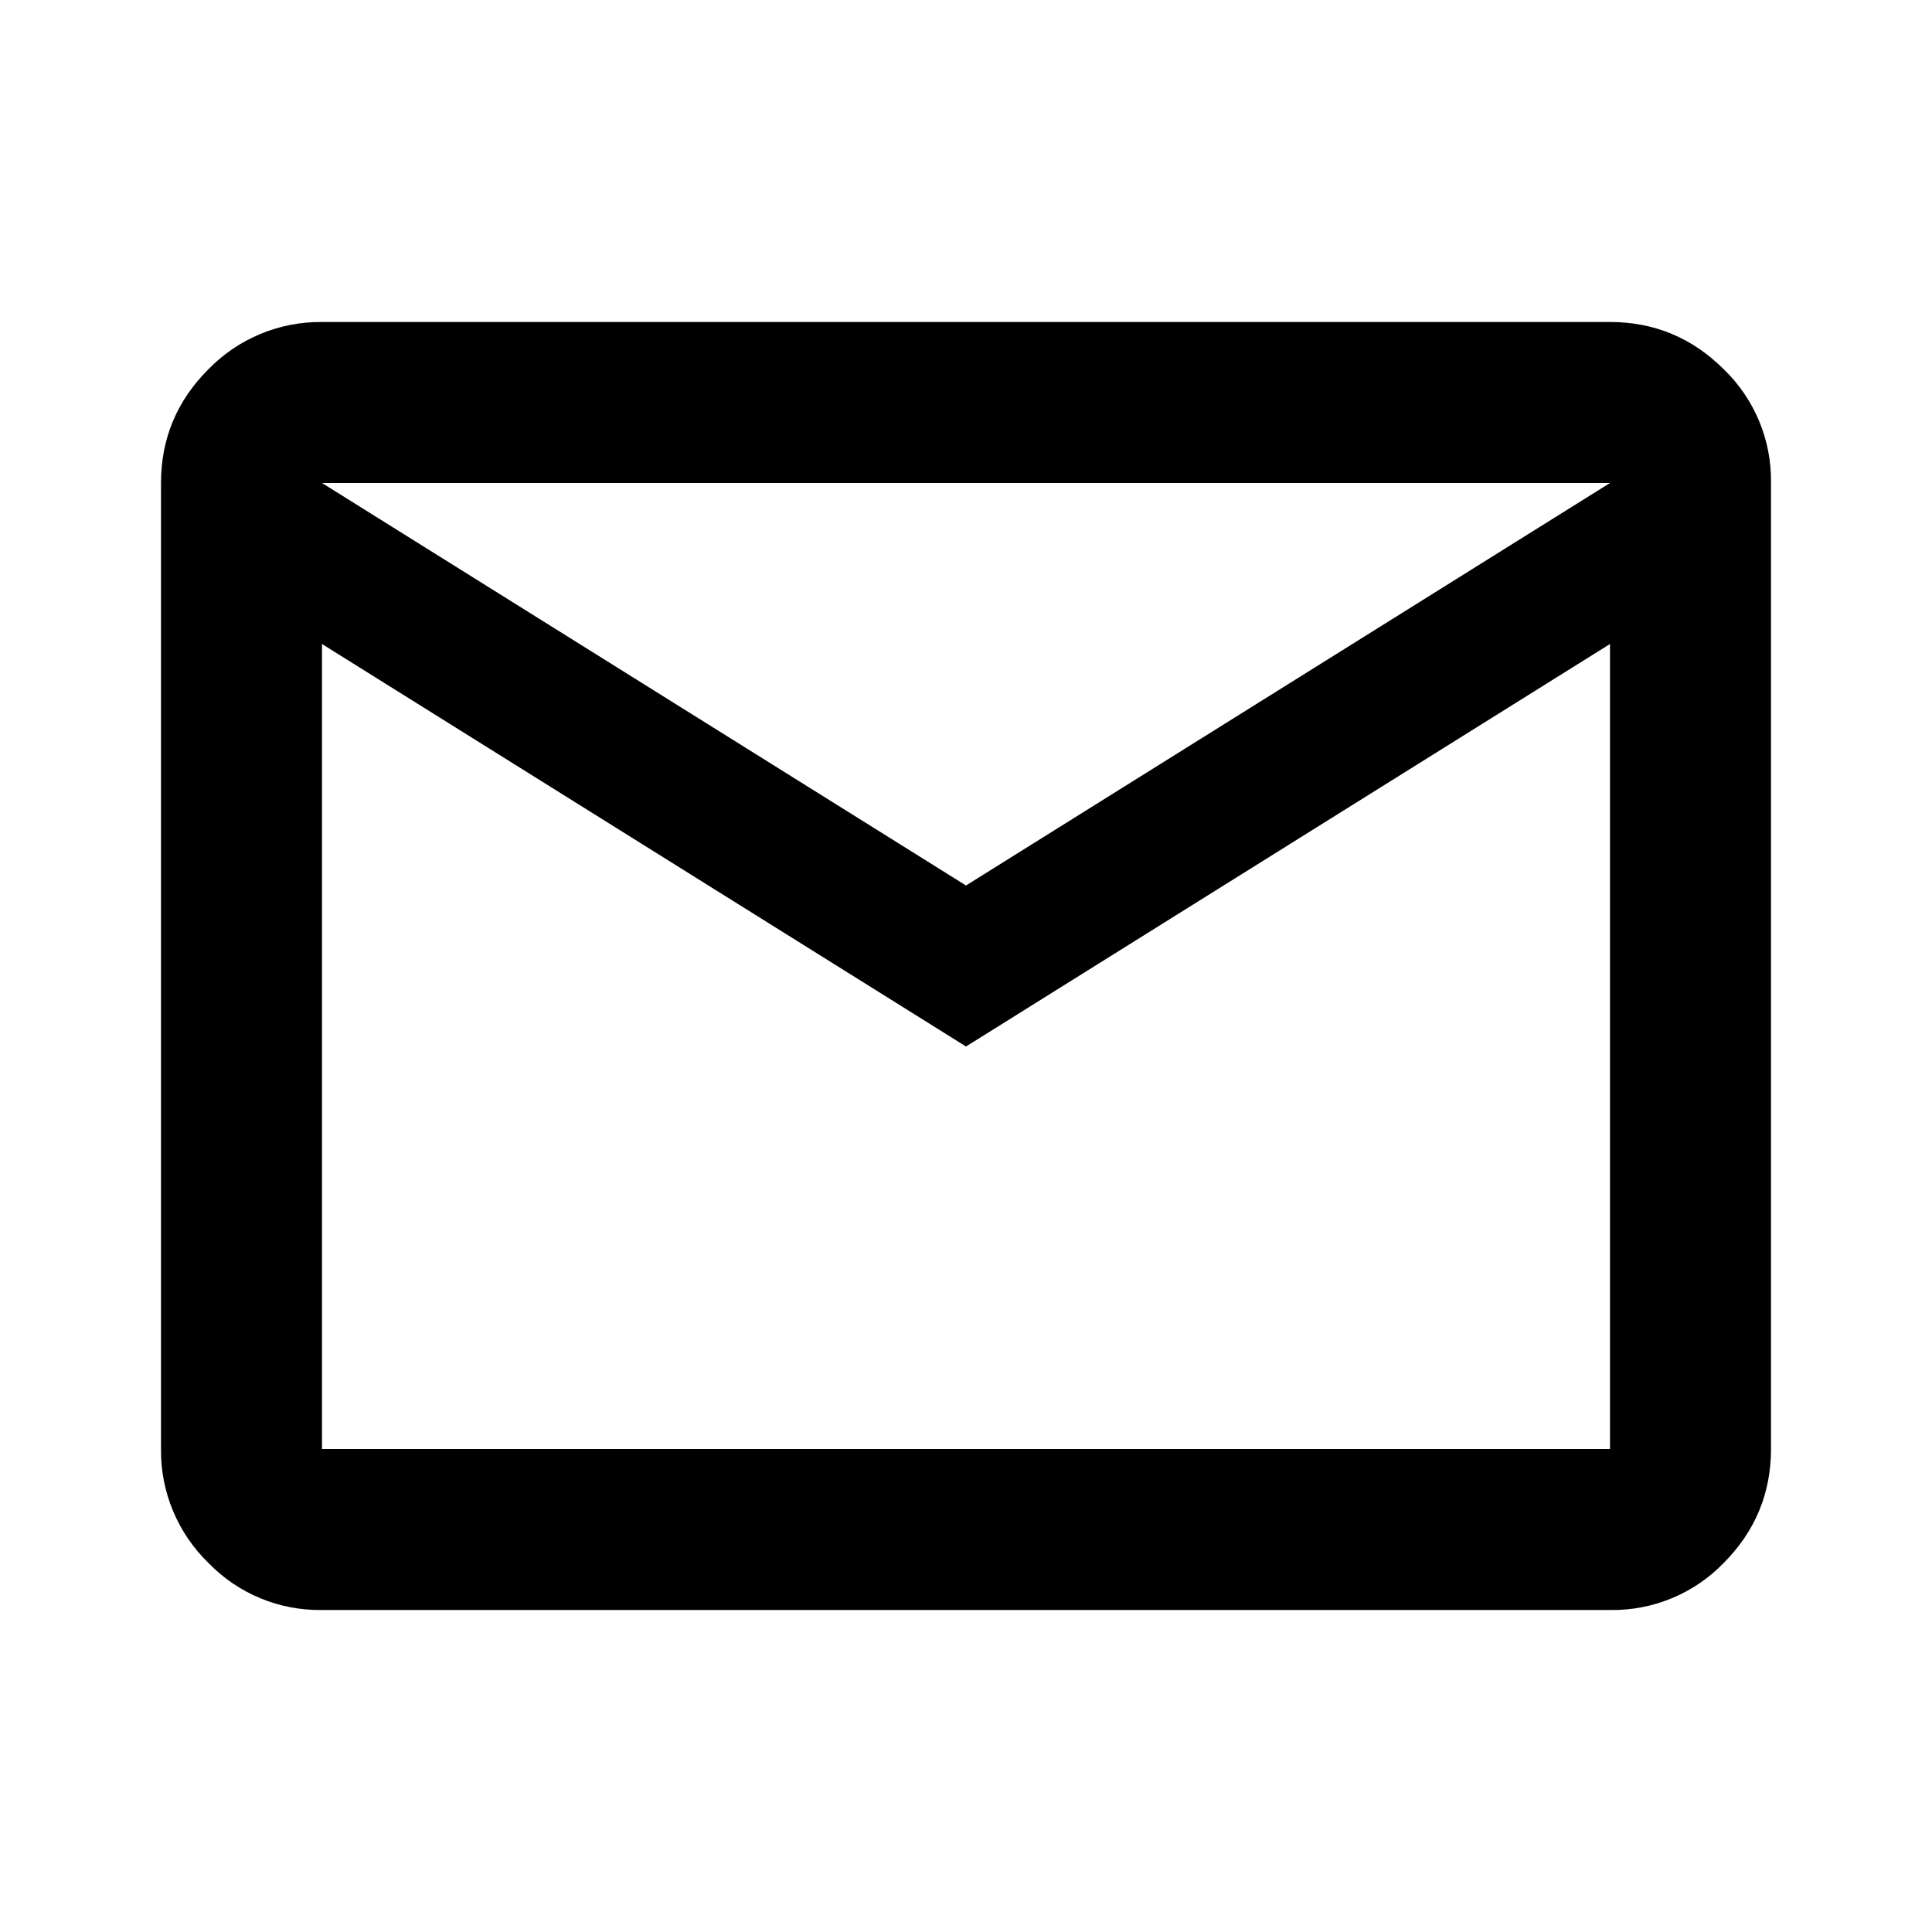
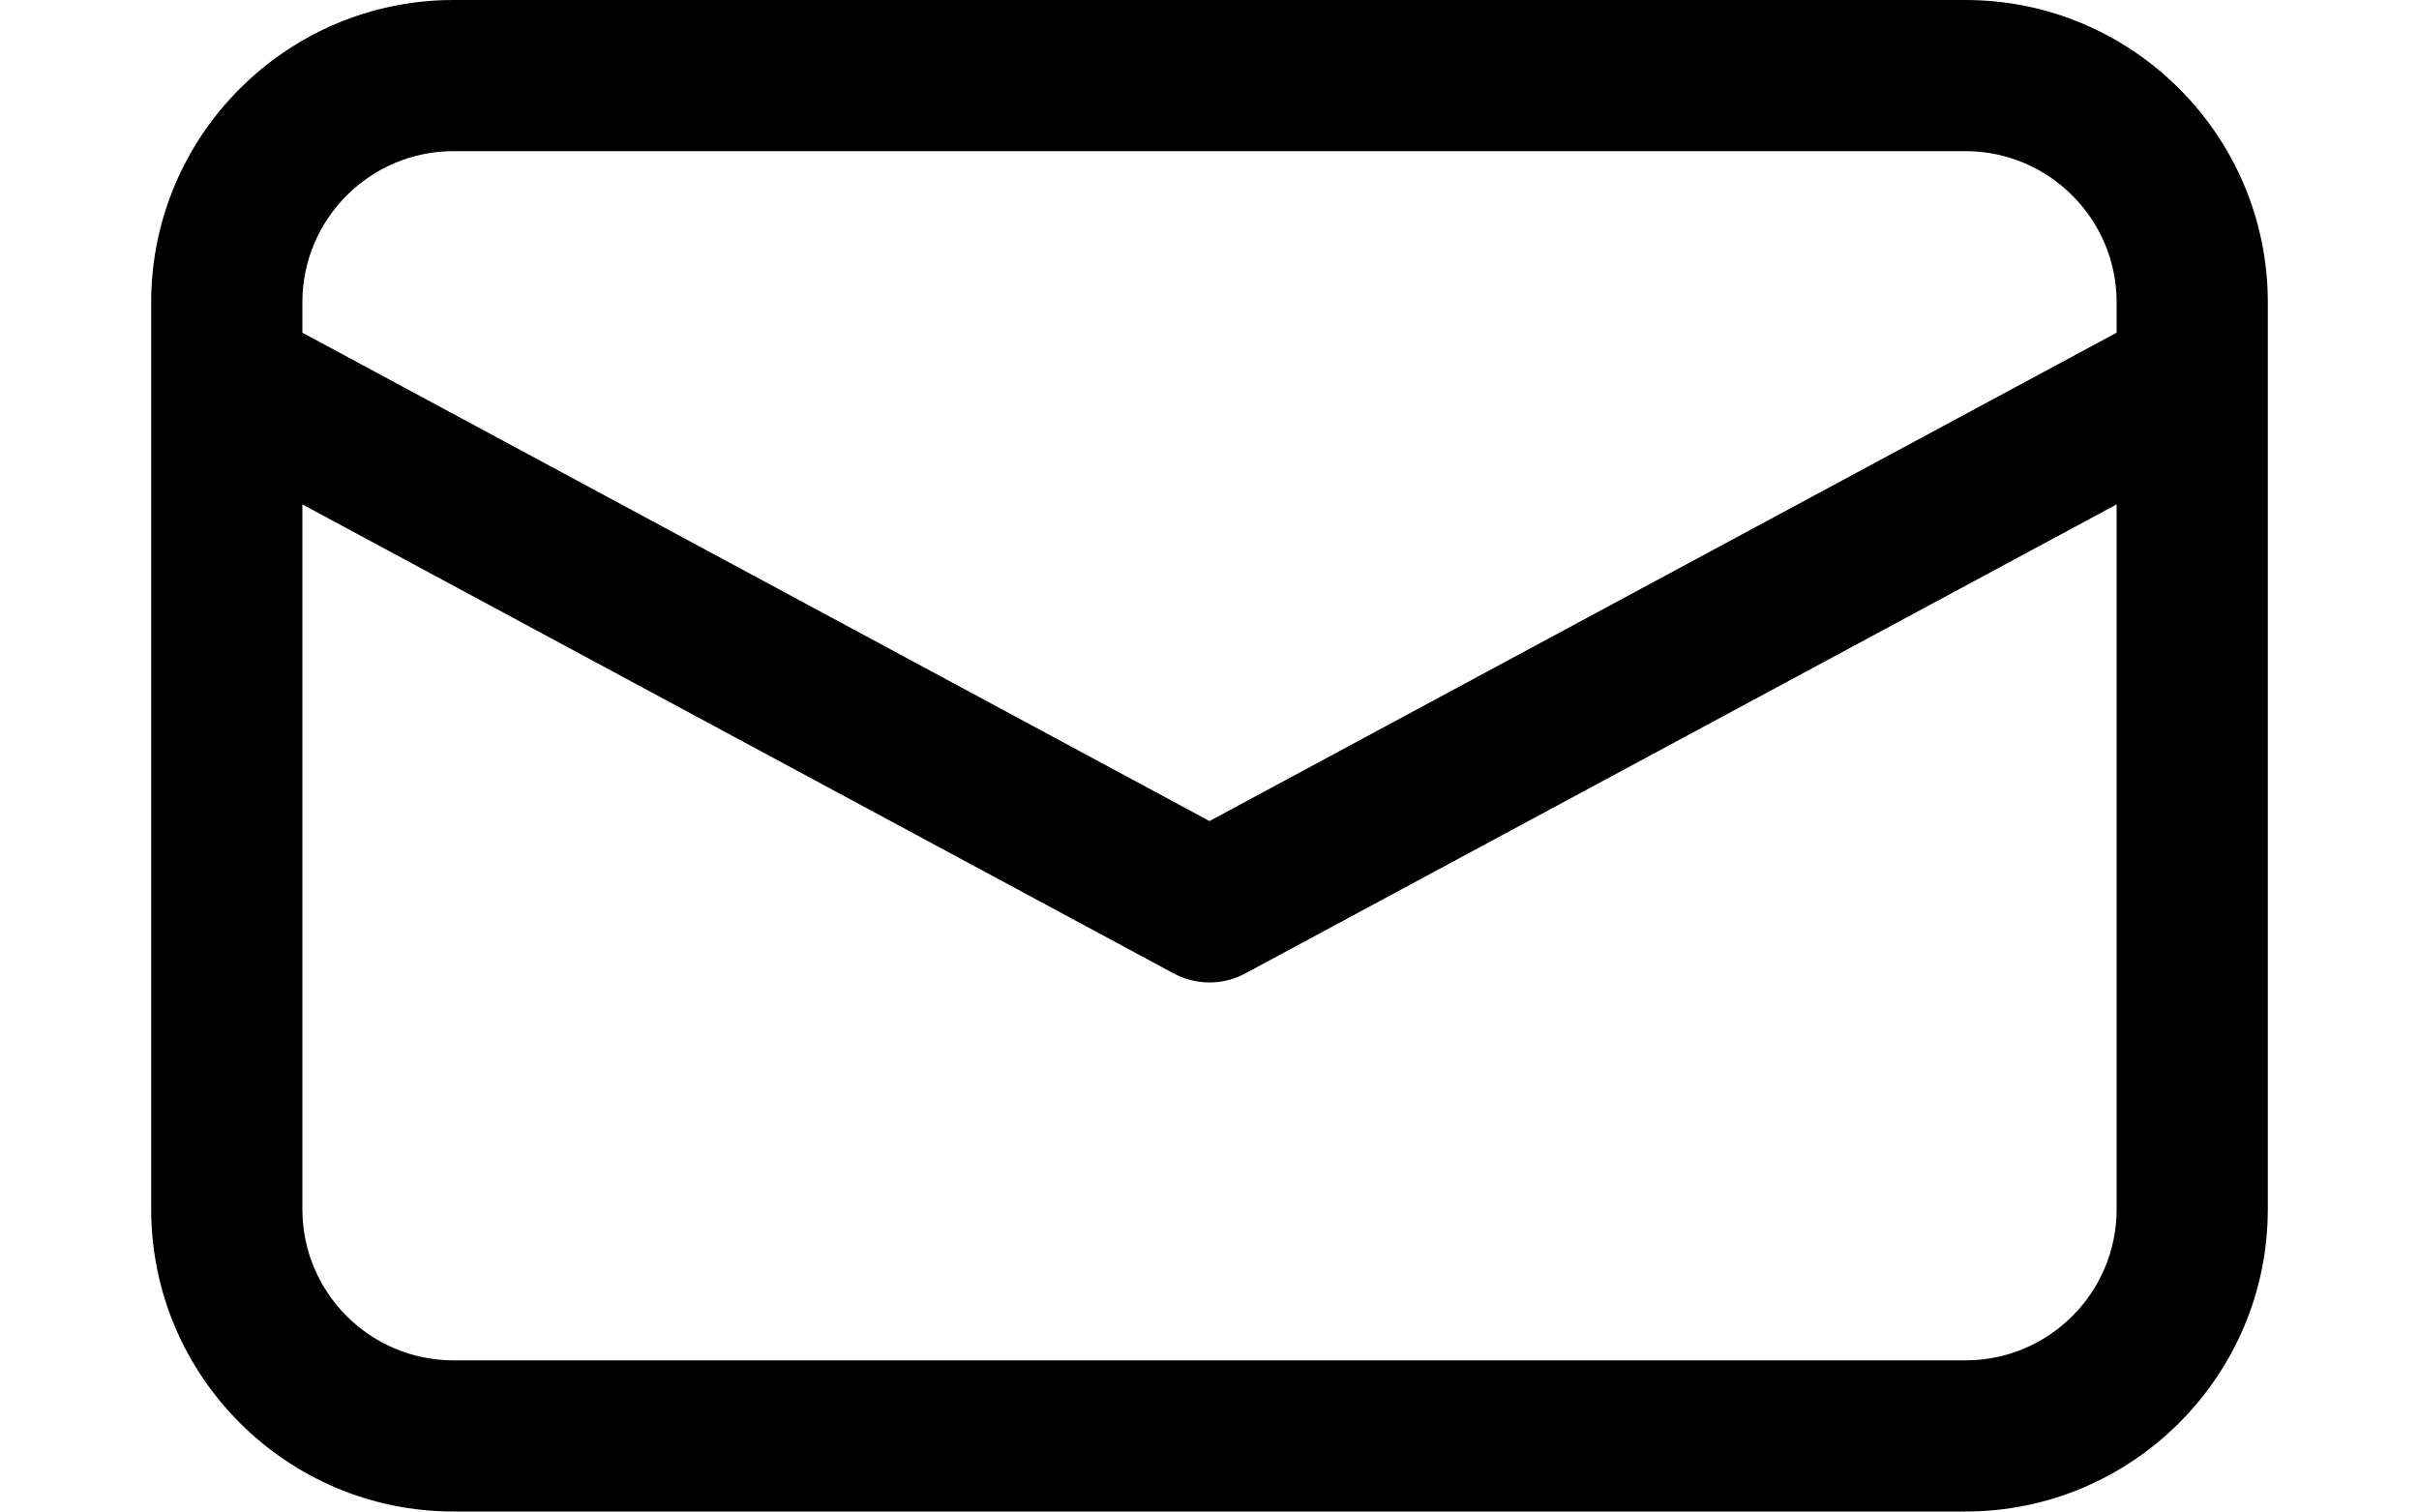
- <svg xmlns="http://www.w3.org/2000/svg" width="12" height="12" fill="none" viewBox="0 0 12 12">
-   <path fill="currentColor" d="M2 10a.96.96 0 0 1-.706-.293A.97.97 0 0 1 1 9V3q0-.412.294-.706A.97.97 0 0 1 2 2h8q.412 0 .707.294A.96.96 0 0 1 11 3v6q0 .412-.293.707A.96.96 0 0 1 10 10zm4-3.5L2 4v5h8V4zm0-1L10 3H2zM2 4V3v6z" />
+ <svg xmlns="http://www.w3.org/2000/svg" width="16" height="10" fill="none" viewBox="0 0 16 10">
+   <path fill="currentColor" d="M13 0H3C1.897 0 1 .897 1 2v6c0 1.103.897 2 2 2h10c1.103 0 2-.897 2-2V2c0-1.103-.897-2-2-2M3 1h10c.552 0 1 .449 1 1v.201L8 5.432 2 2.201V2c0-.551.448-1 1-1m10 8H3a1 1 0 0 1-1-1V3.337L7.763 6.44a.5.5 0 0 0 .474 0L14 3.337V8a1 1 0 0 1-1 1" />
</svg>
